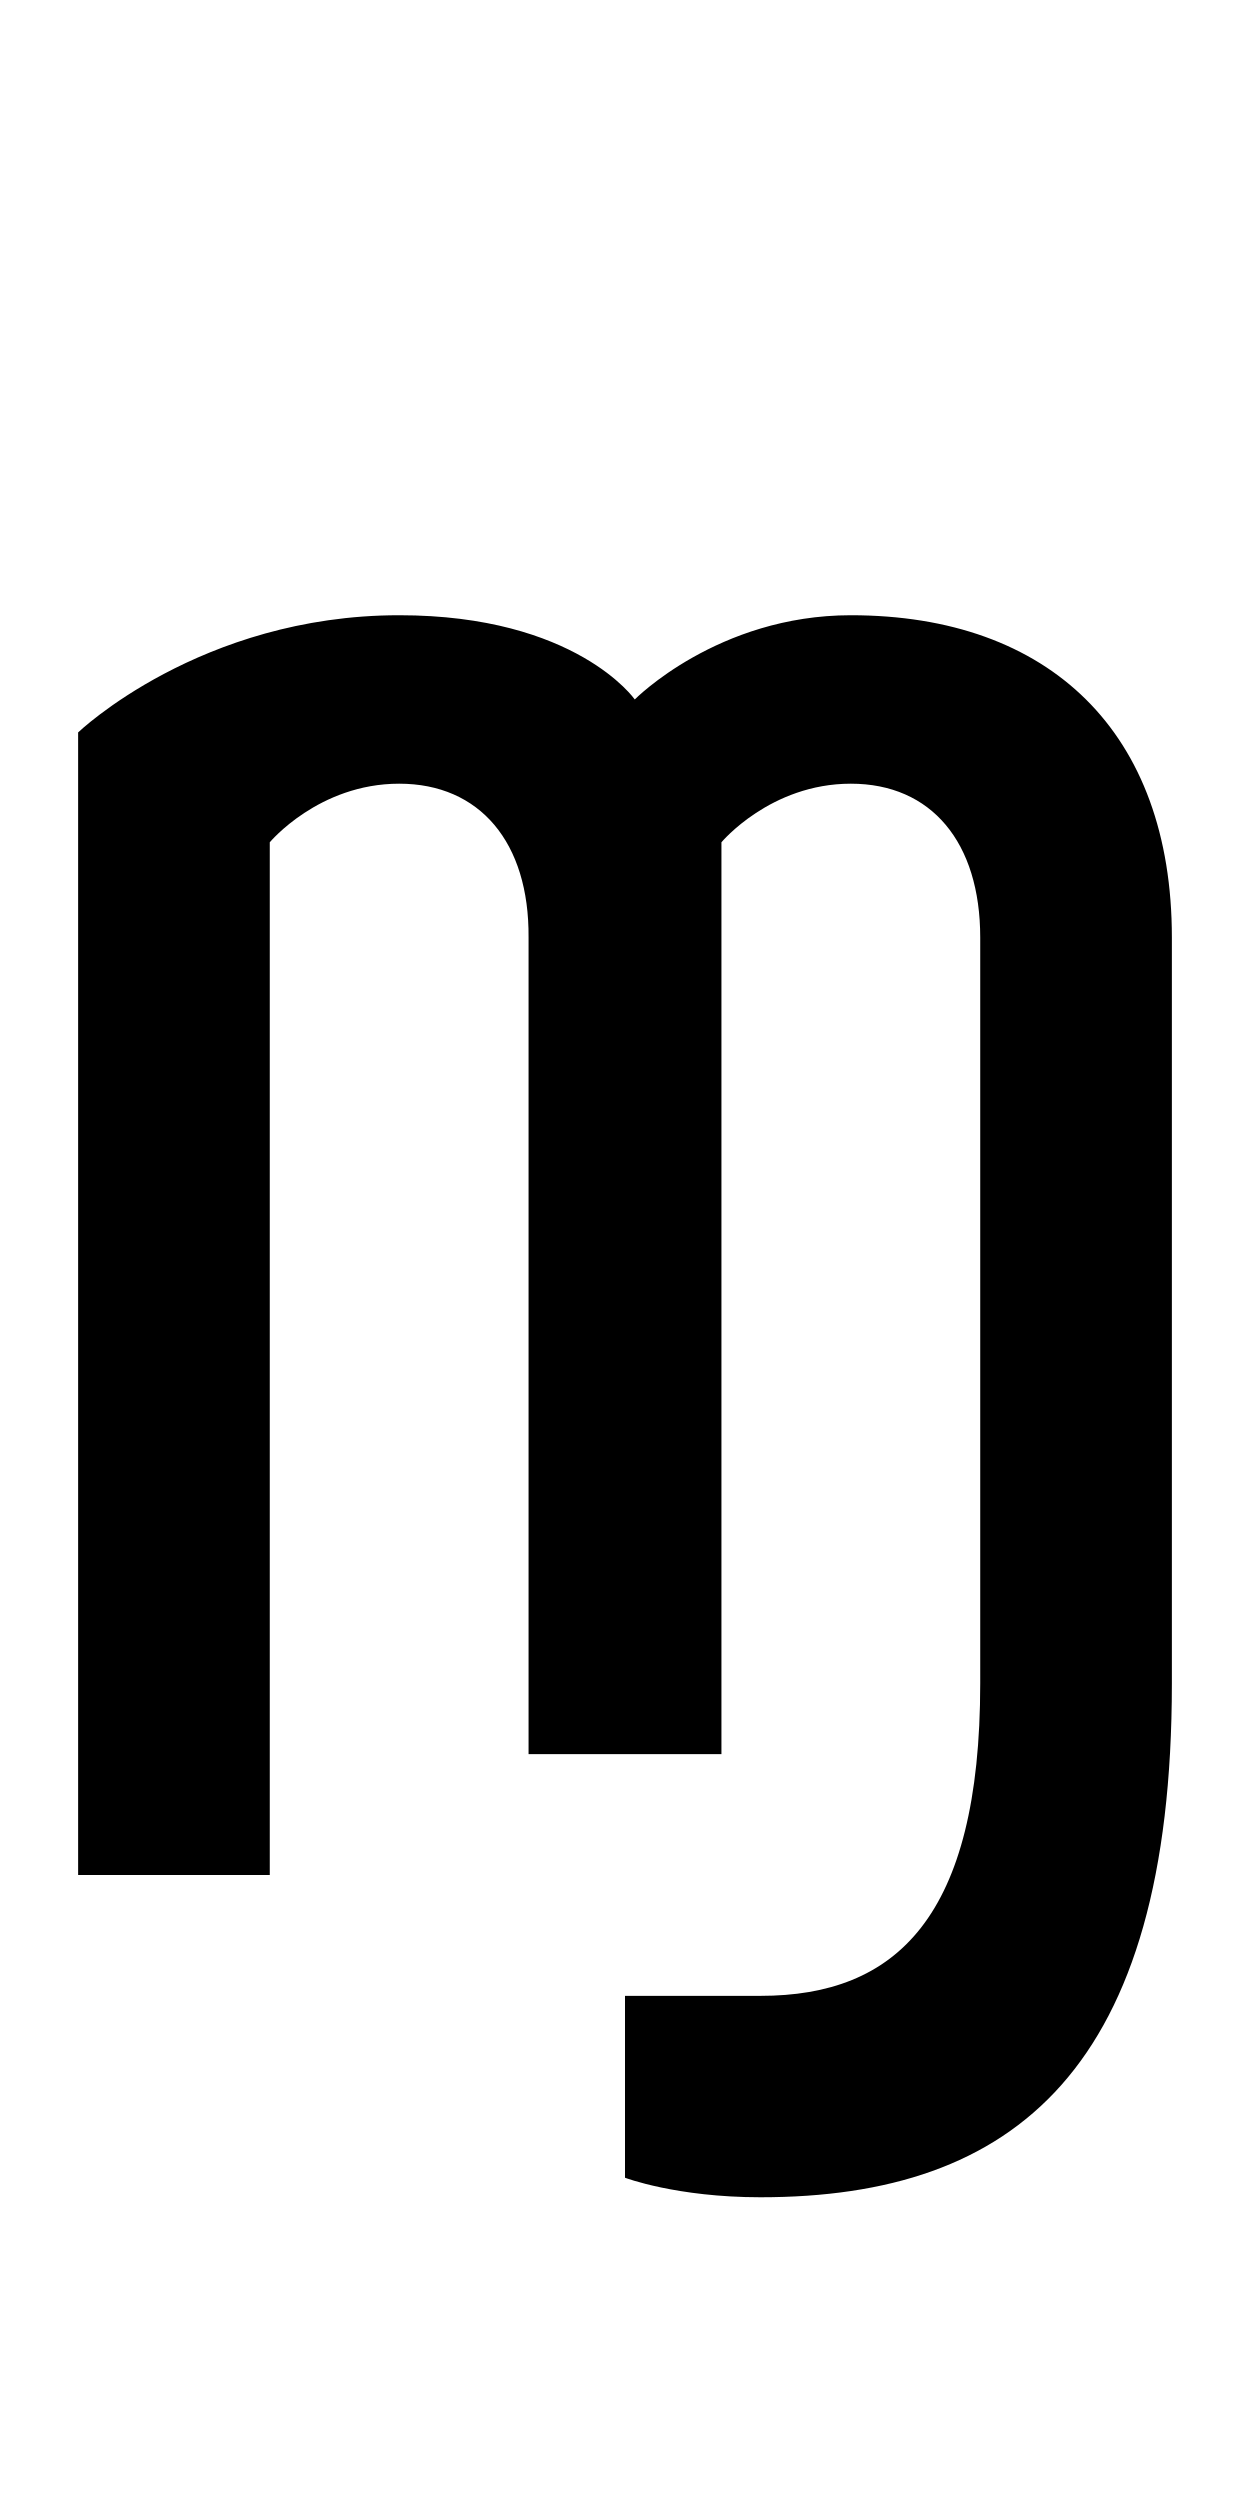
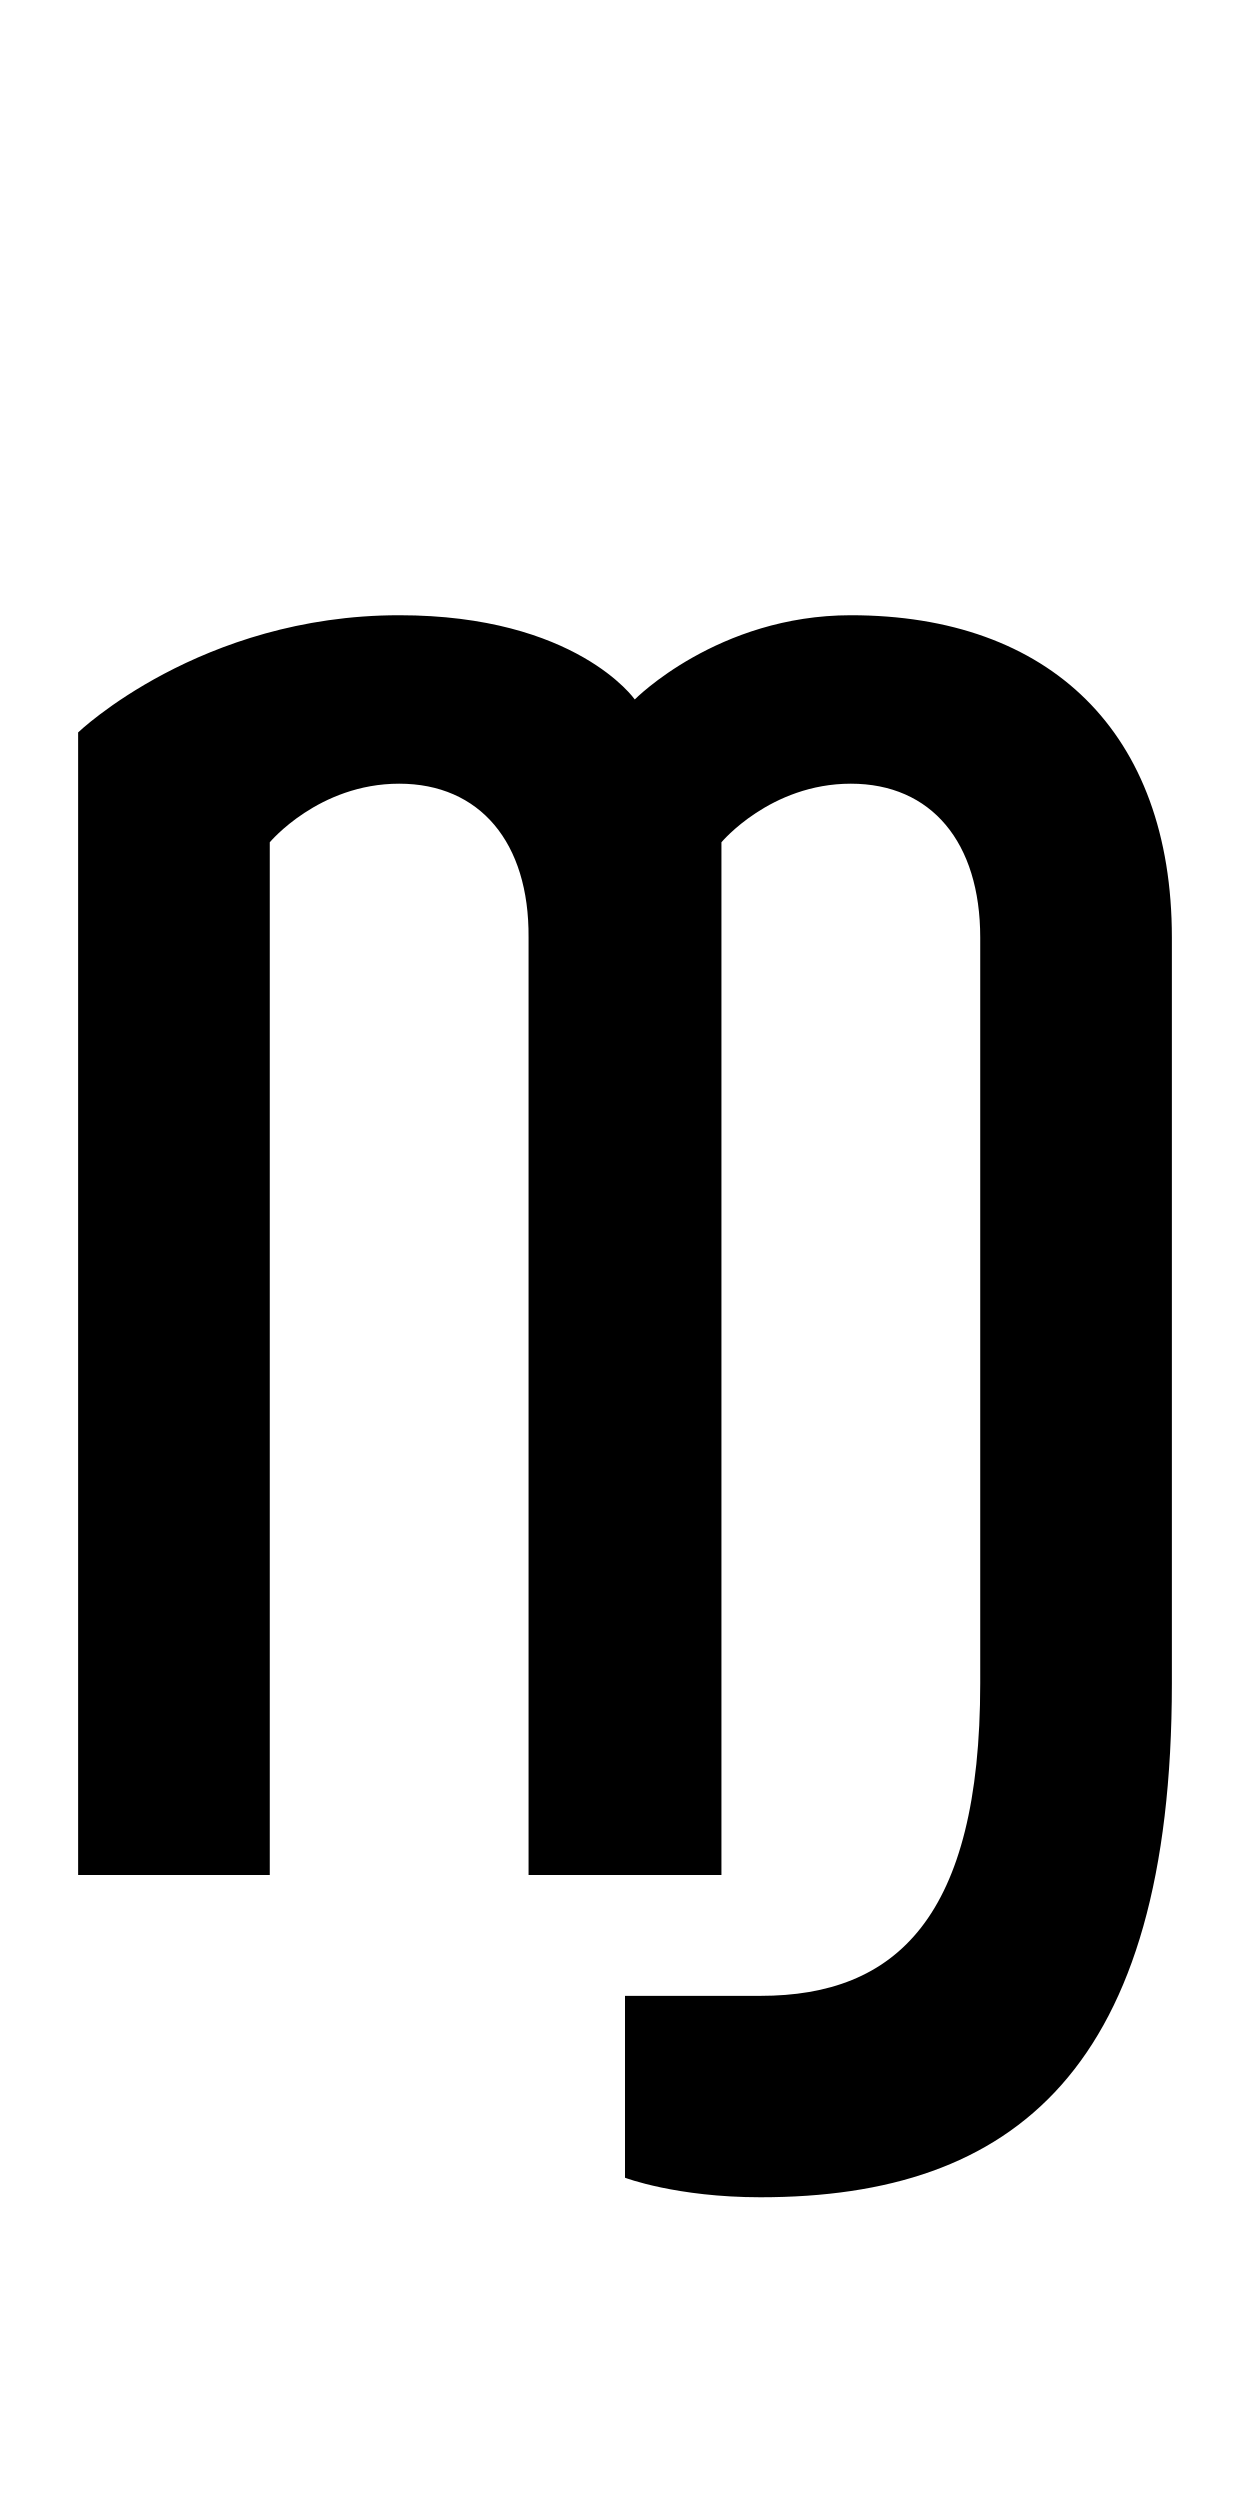
<svg xmlns="http://www.w3.org/2000/svg" version="1.1" width="1024" height="2048" id="svg3355">
  <defs id="defs3357" />
-   <path d="M 327,504 C 164.003,504 64,600 64,600 v 936 H 221 V 690 c 0,0 40,-48 106,-48 66,0 106.609,48 106,126 v 669 H 591 V 690 c 0,0 39.997,-48 106,-48 66.003,0 106,48.004 106,126 v 611 c 0,192.004 -68.998,256 -180,256 H 512 v 149 c 0,0 41.999,16 111,16 207.997,0 337,-105.005 337,-421 V 768 C 960,599.998 859.998,504 697,504 c -108.996,0 -177,69 -177,69 0,0 -47.998,-69 -193,-69 z" id="path3157-2-7-7-2-8-2-4-8-4" style="display:inline;fill:#000000;fill-opacity:1;stroke:none" />
+   <path d="M 327,504 C 164.003,504 64,600 64,600 v 936 H 221 V 690 c 0,0 40,-48 106,-48 66,0 106.609,48 106,126 v 768 H 591 V 690 c 0,0 39.997,-48 106,-48 66.003,0 106,48.004 106,126 v 611 c 0,192.004 -68.998,256 -180,256 H 512 v 149 c 0,0 41.999,16 111,16 207.997,0 337,-105.005 337,-421 V 768 C 960,599.998 859.998,504 697,504 c -108.996,0 -177,69 -177,69 0,0 -47.998,-69 -193,-69 z" id="path3157-2-7-7-2-8-2-4-8-4" style="display:inline;fill:#000000;fill-opacity:1;stroke:none" />
</svg>
